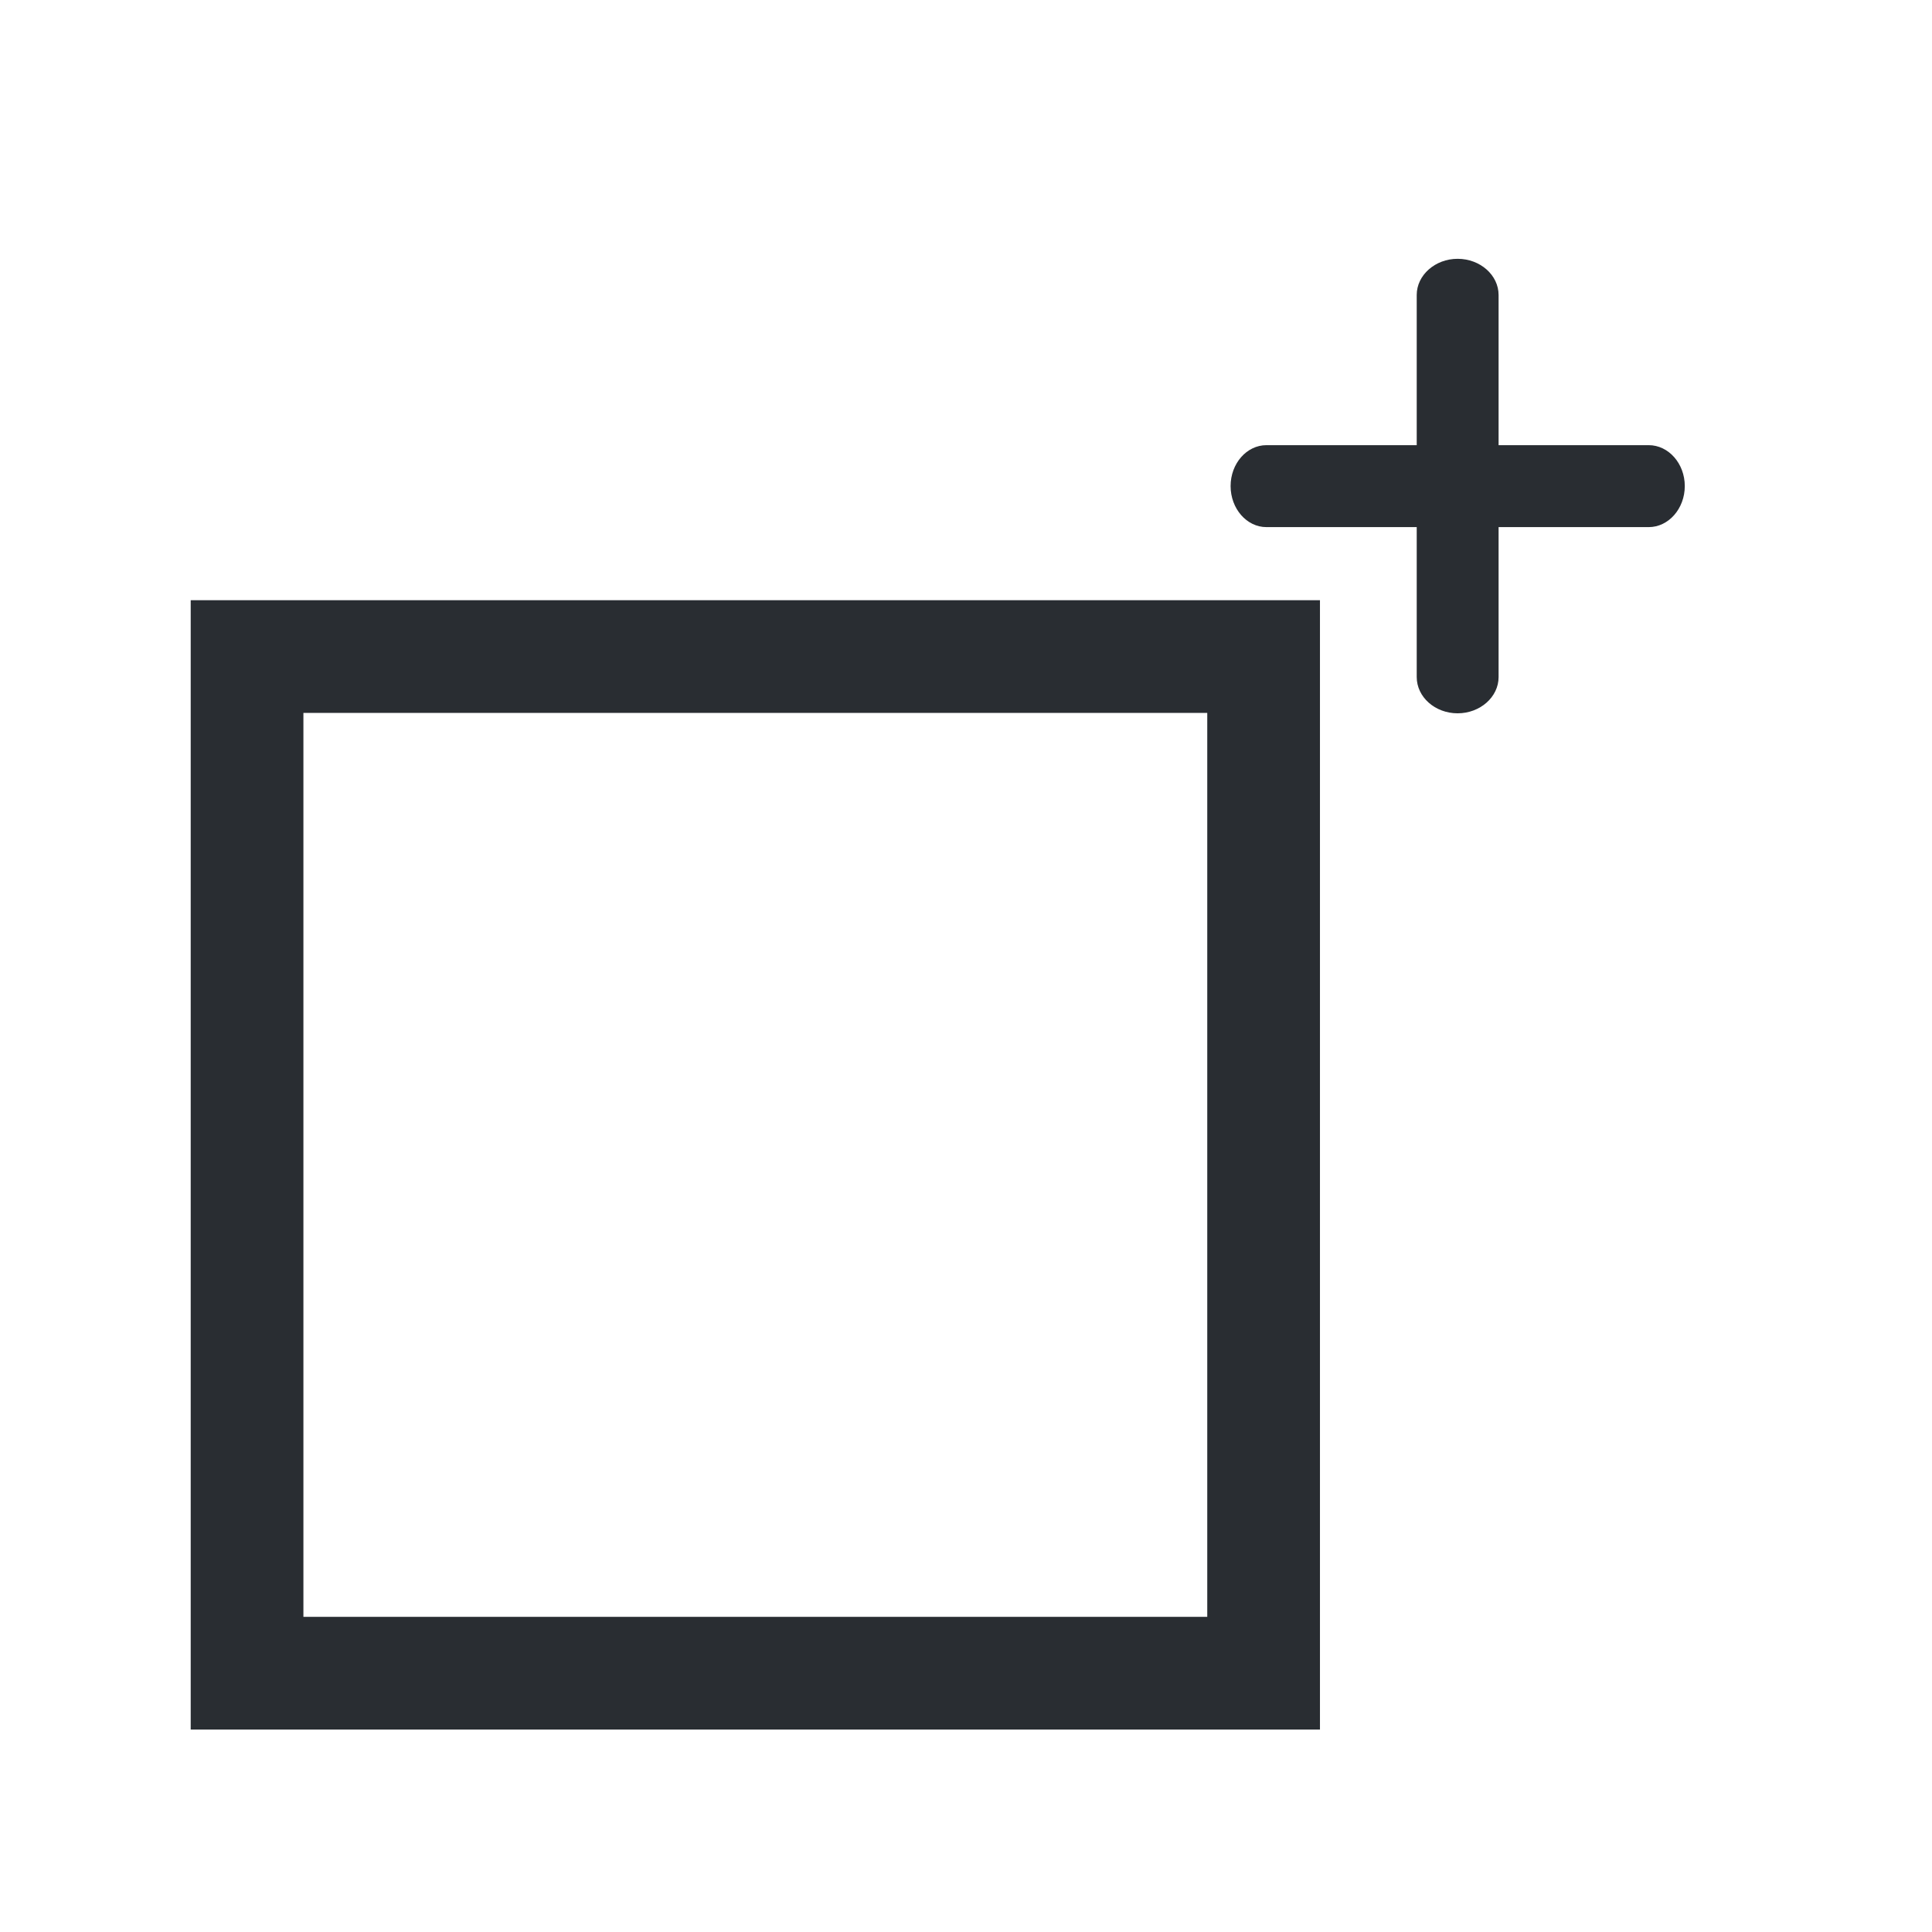
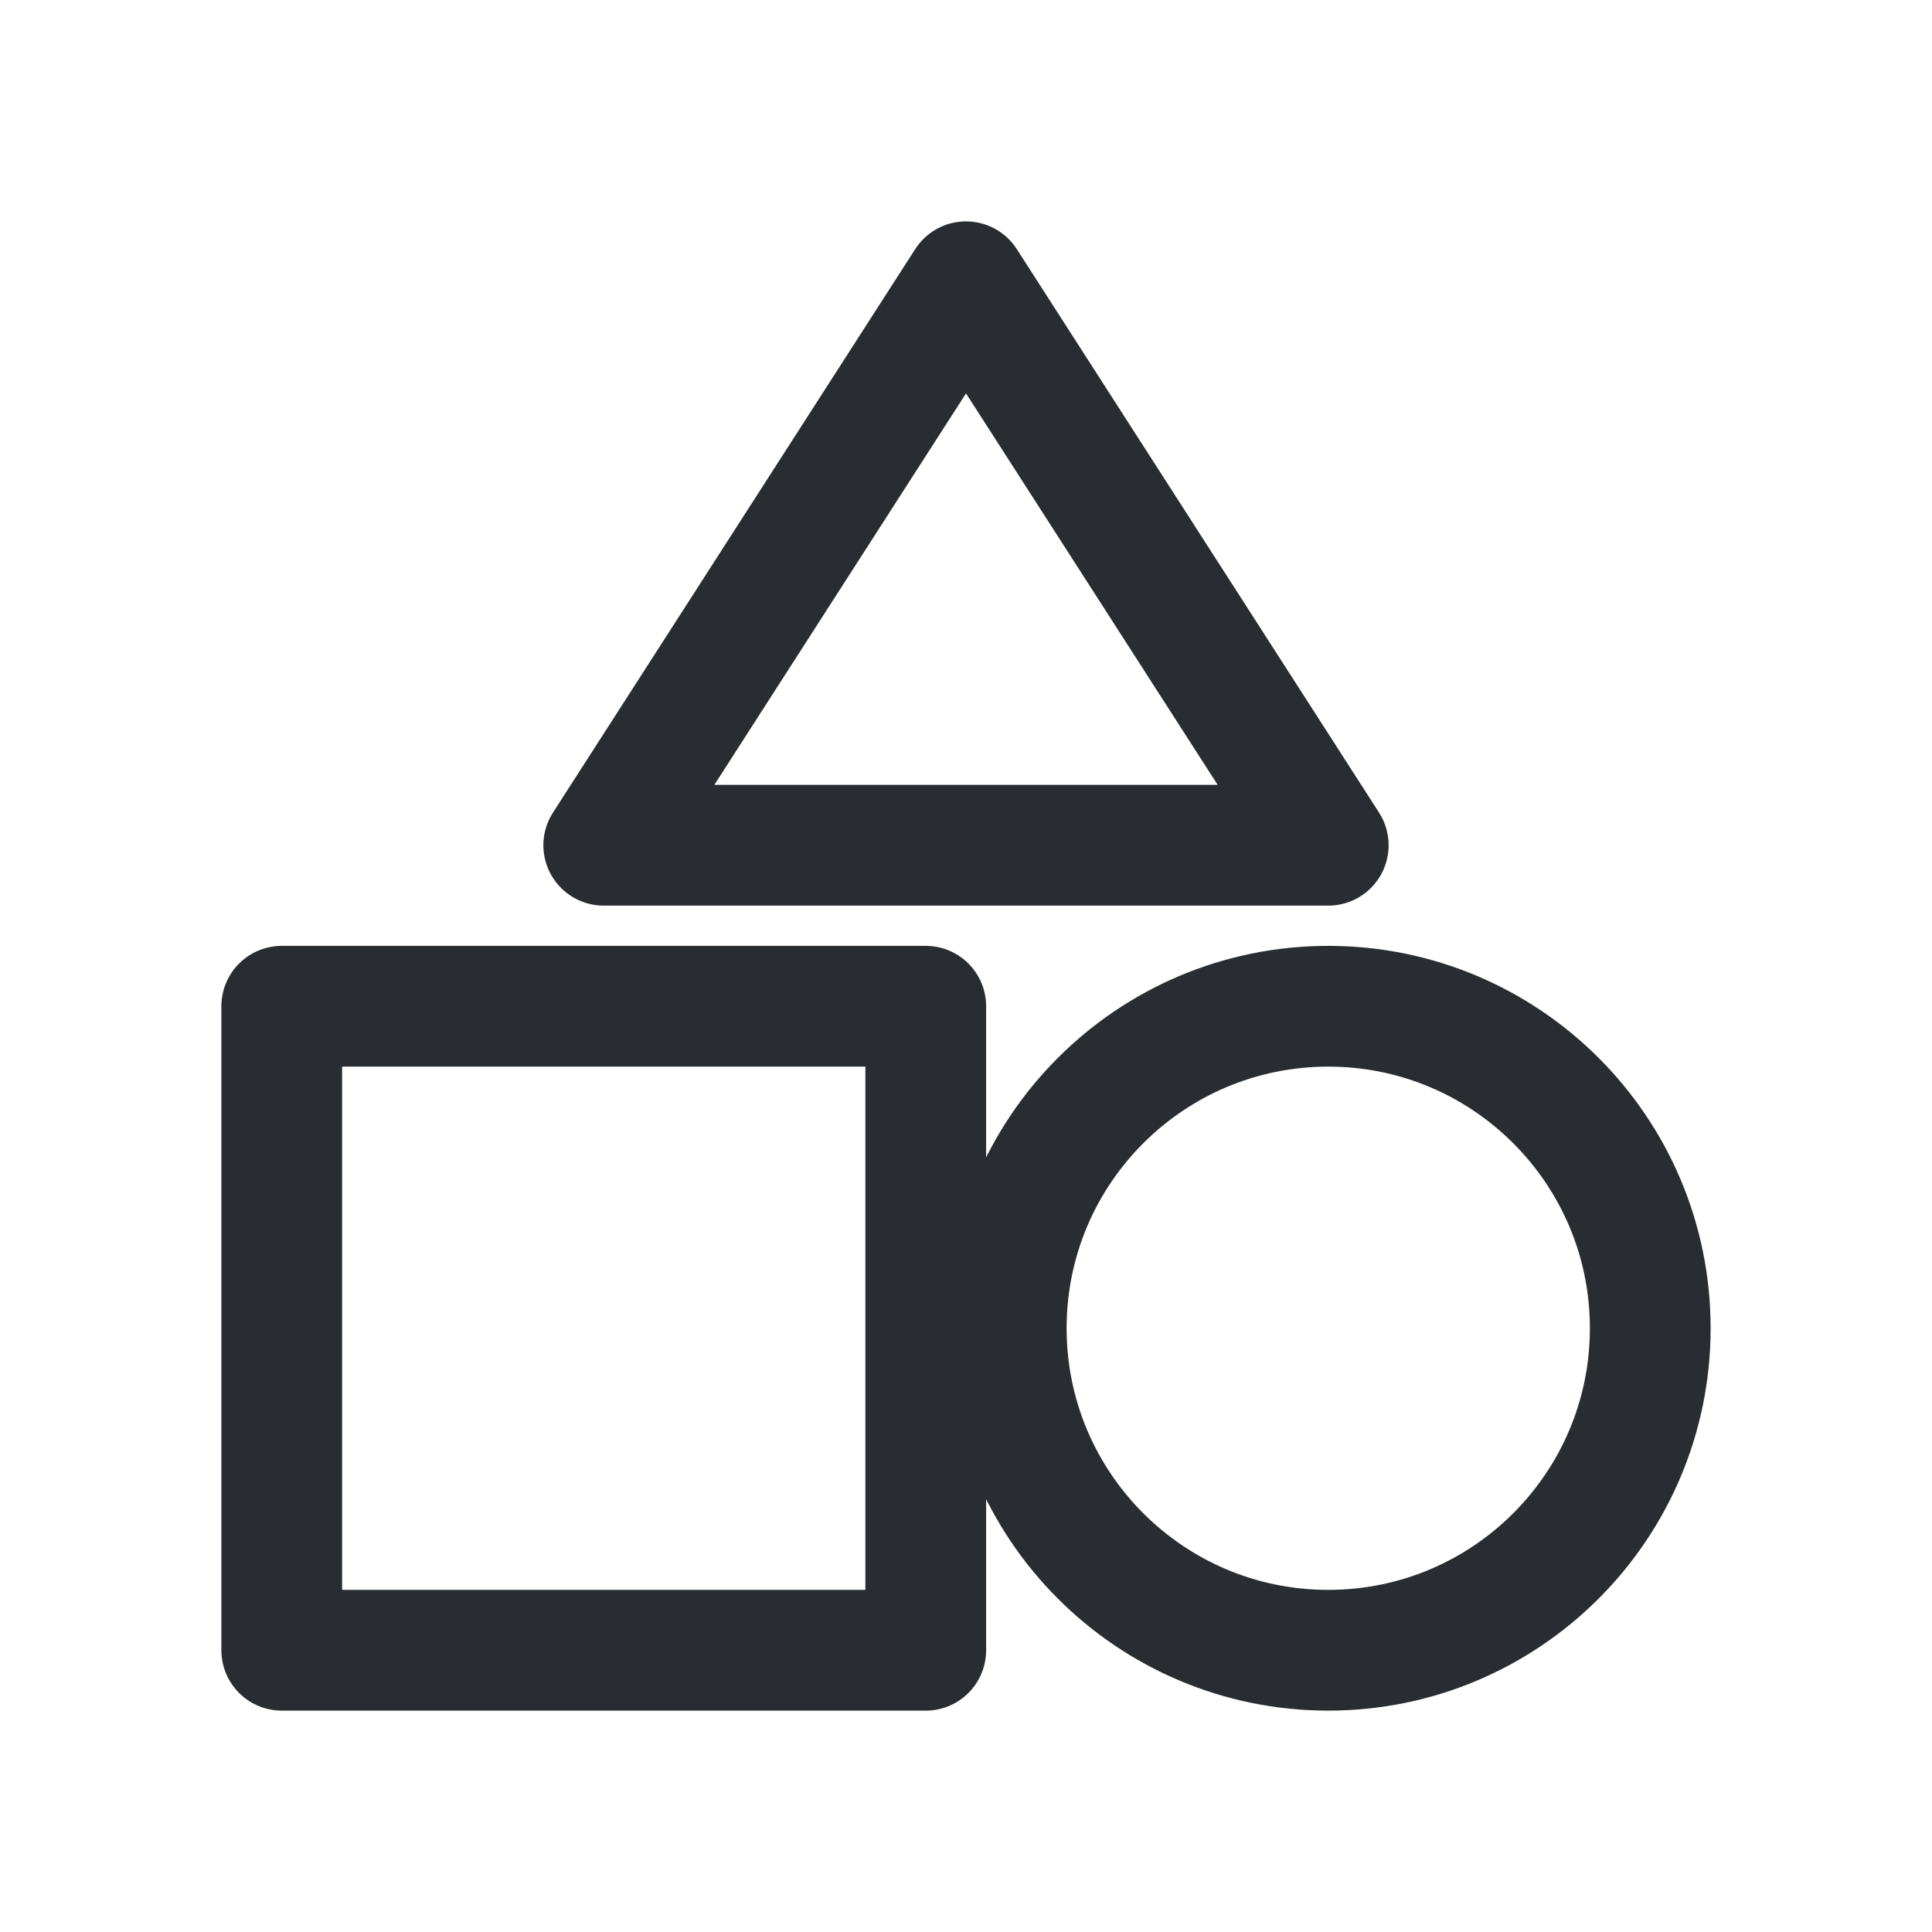
- <svg xmlns="http://www.w3.org/2000/svg" version="1.1" id="Vrstva_1" x="0px" y="0px" width="24px" height="24px" viewBox="0 0 24 24" enable-background="new 0 0 24 24" xml:space="preserve">
-   <g>
-     <rect x="3.069" y="8.156" fill="none" stroke="#292D32" stroke-width="1.4" stroke-miterlimit="10" width="12.628" height="12.629" />
-     <path fill="#292D32" d="M15.287,6.038c0,0.281,0.2,0.51,0.445,0.51h4.749c0.246,0,0.448-0.229,0.448-0.51l0,0   c0-0.279-0.201-0.508-0.448-0.508h-4.749C15.487,5.53,15.287,5.758,15.287,6.038L15.287,6.038z" />
-     <path fill="#292D32" d="M18.107,3.215c-0.279,0-0.508,0.203-0.508,0.449v4.746c0,0.25,0.229,0.451,0.508,0.451l0,0   c0.28,0,0.509-0.203,0.509-0.45V3.665C18.616,3.418,18.388,3.215,18.107,3.215" />
+ <svg xmlns="http://www.w3.org/2000/svg" version="1.1" width="24px" height="24px" viewBox="0 0 24 24">
+   <g fill="none" stroke="#292D32" stroke-width="1.5" stroke-linecap="round" stroke-linejoin="round">
+     <path d="M3.5 12.5h8v8h-8z" />
+     <circle cx="16.5" cy="16.5" r="4" />
+     <path d="M12 3.5l4.5 7h-9z" />
  </g>
</svg>
